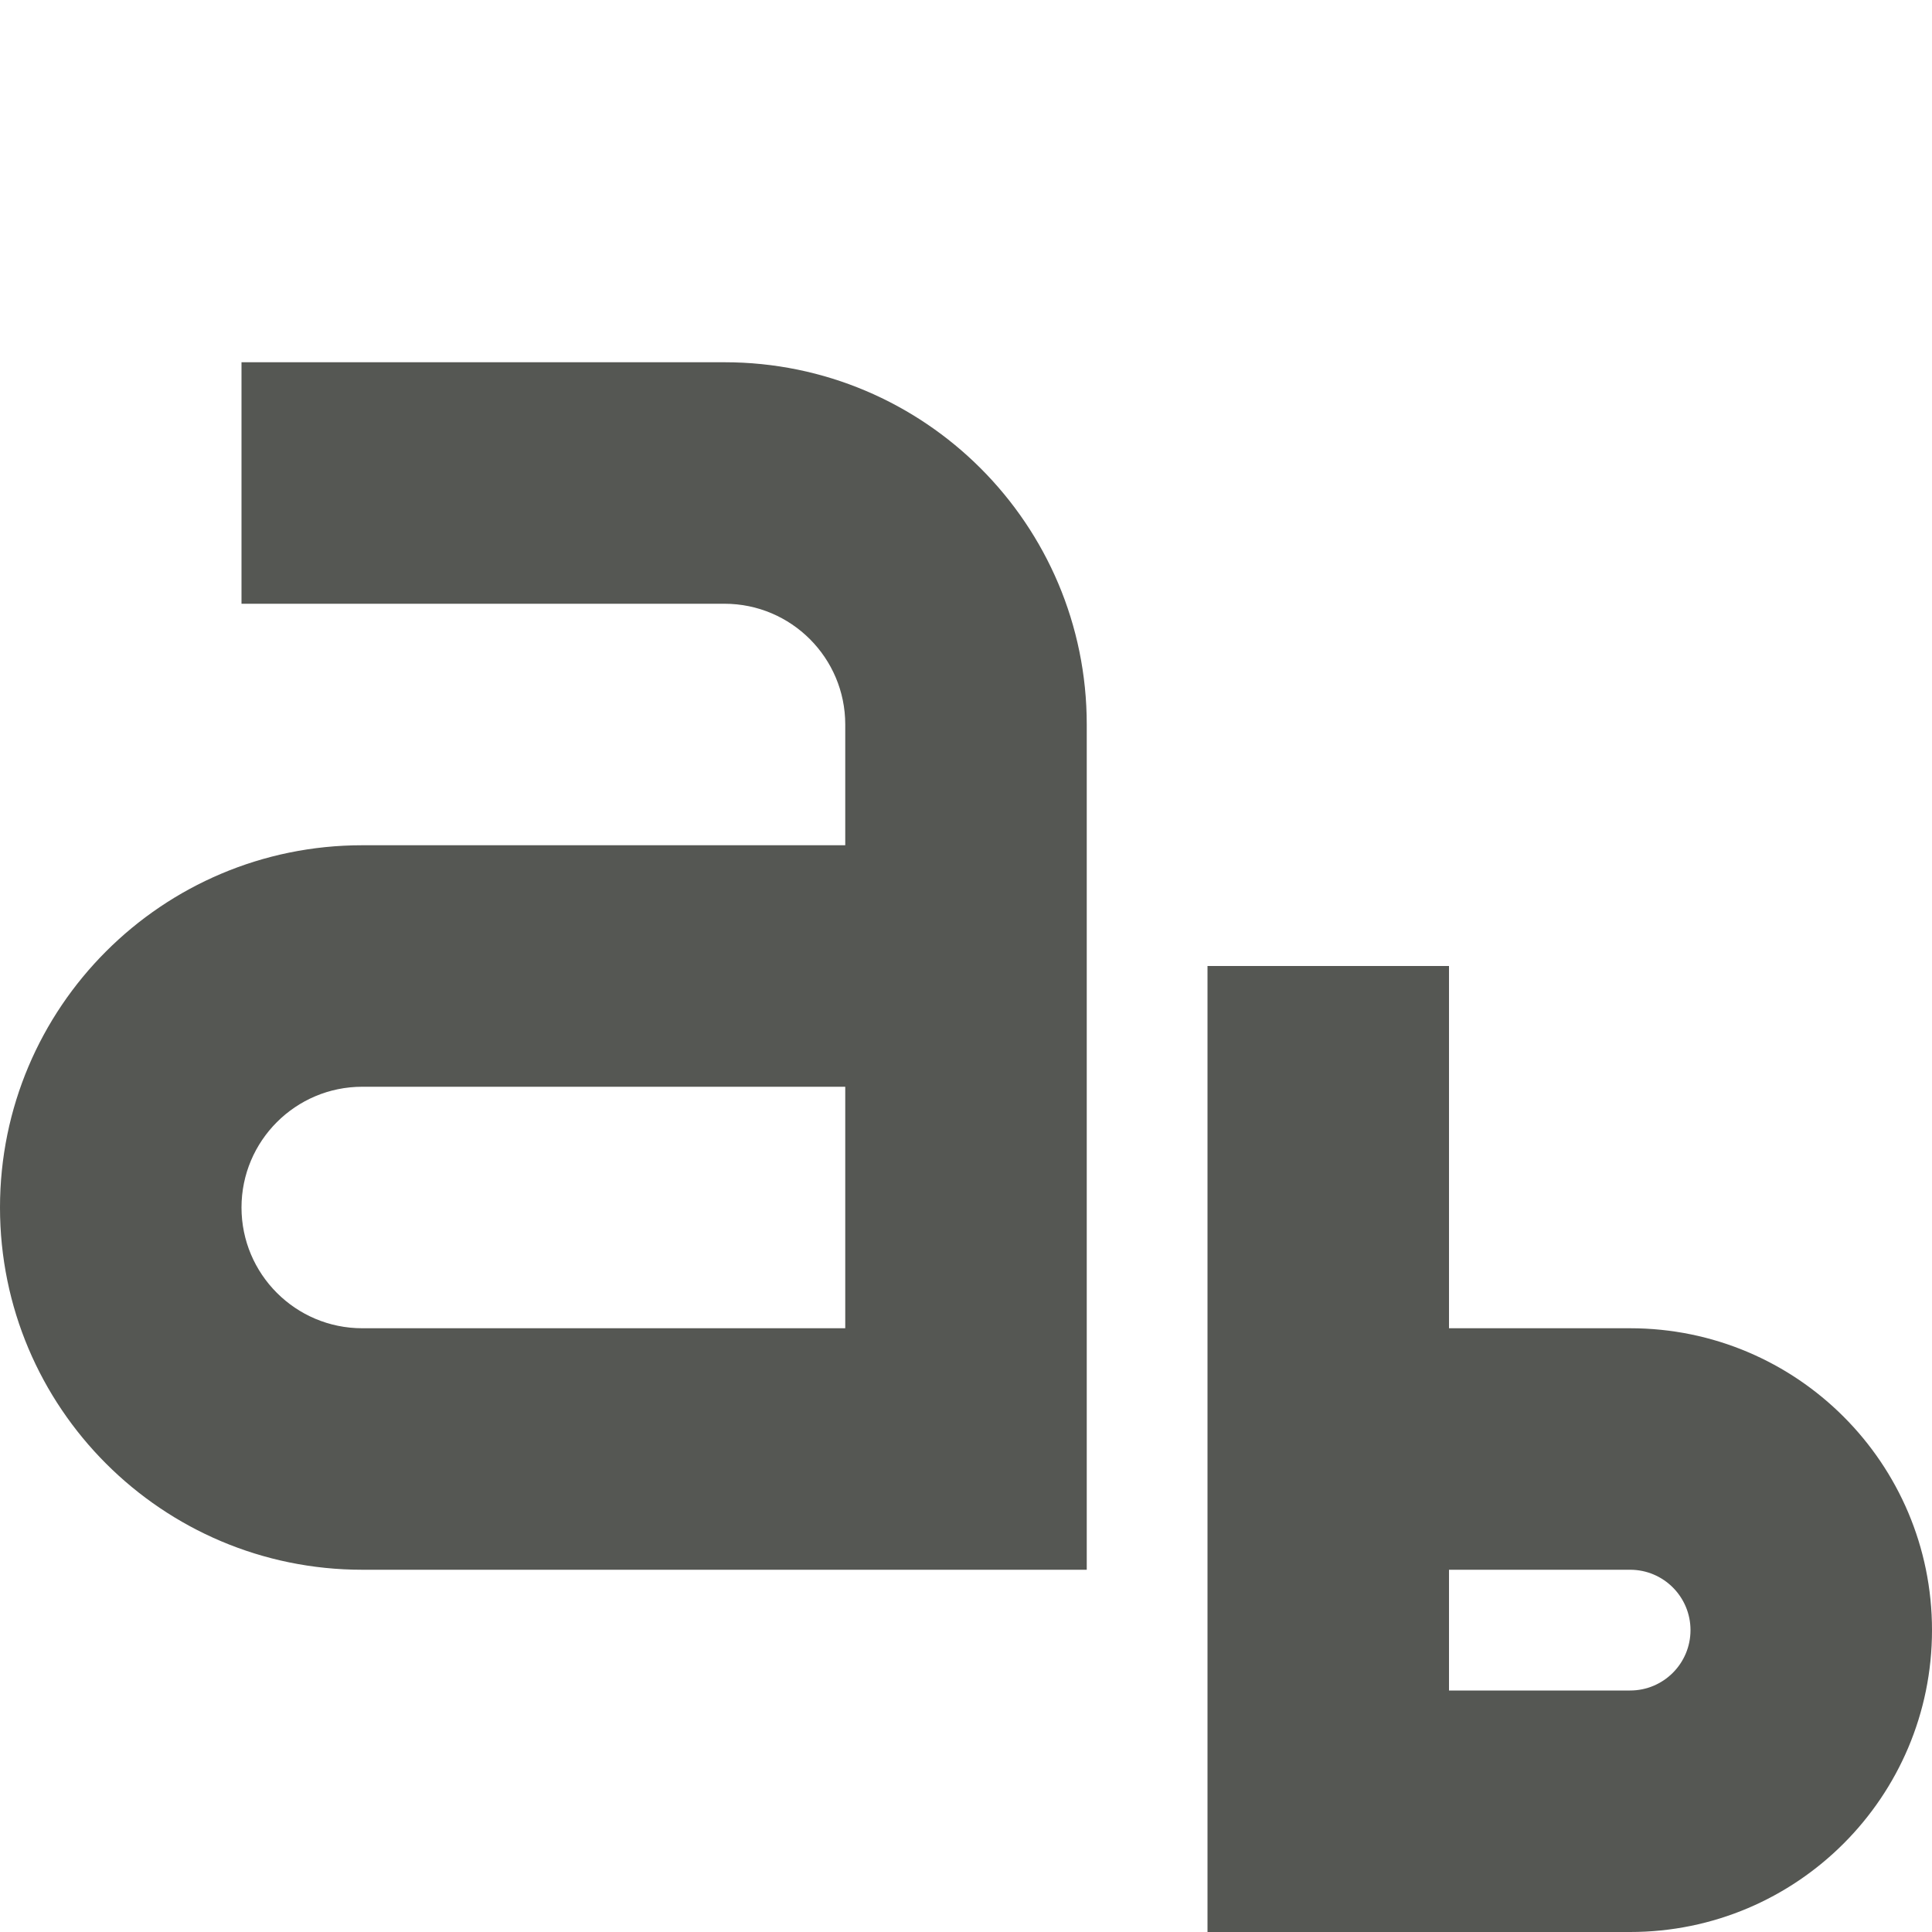
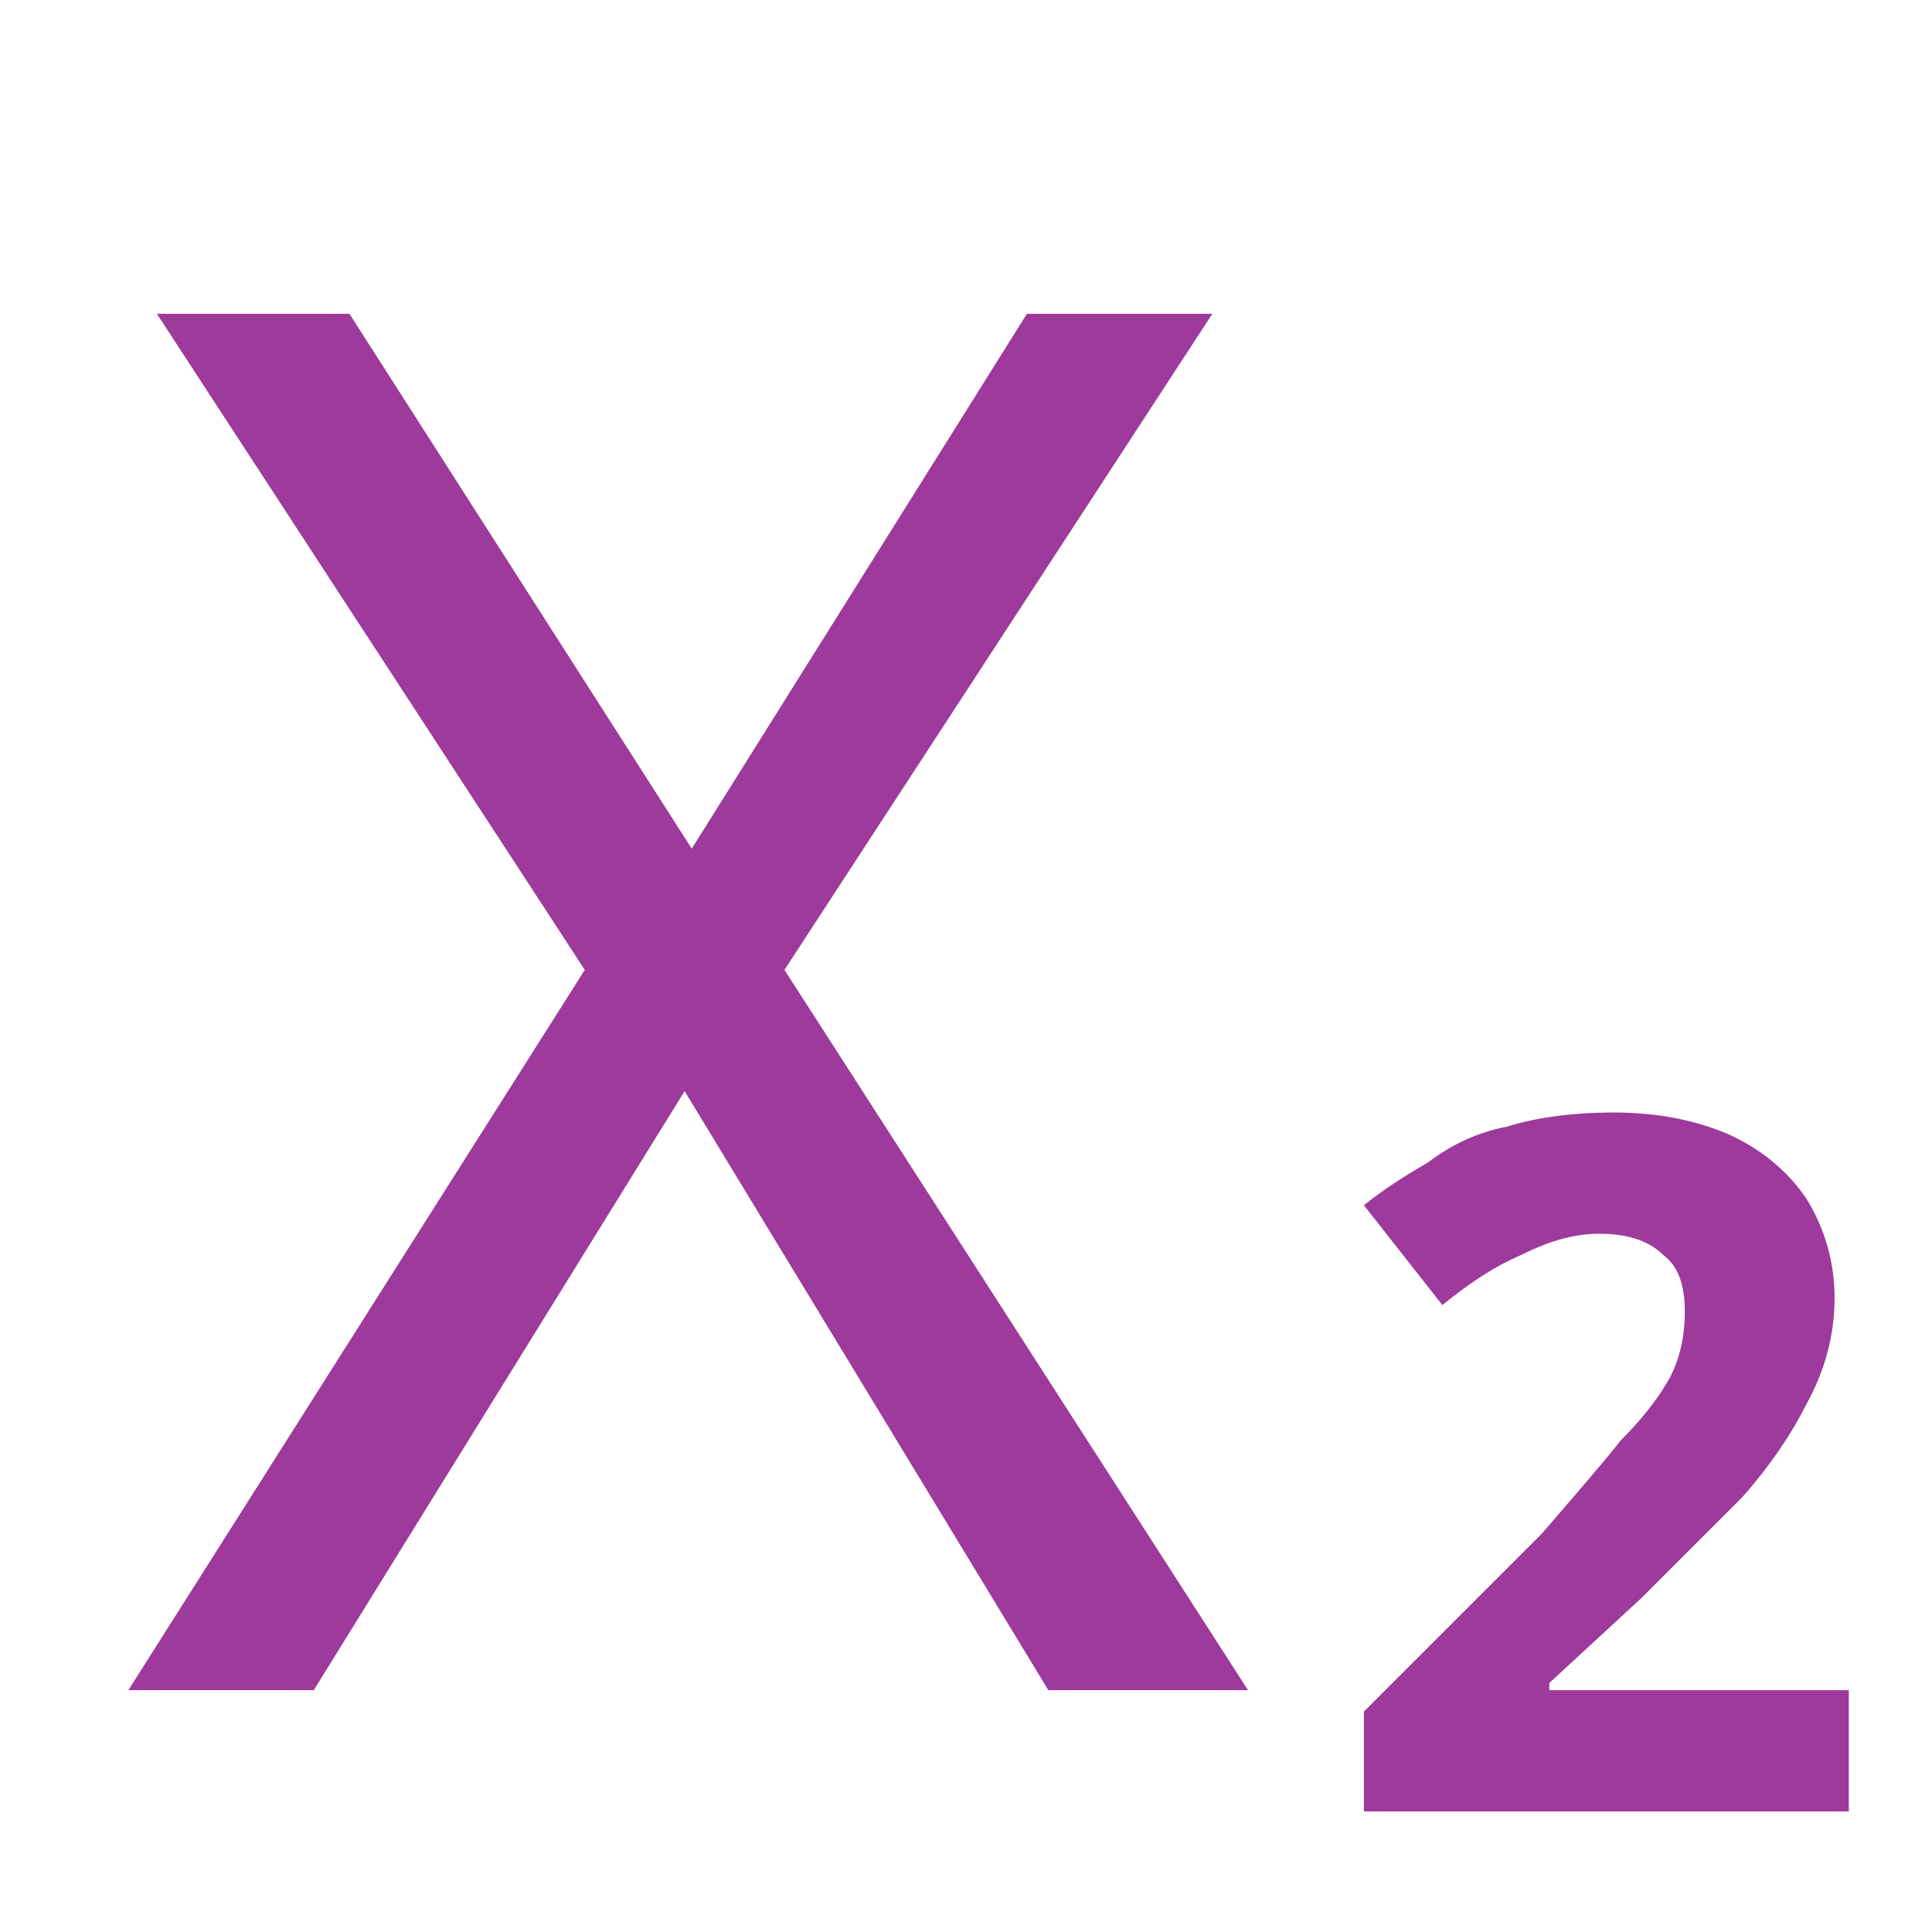
- <svg xmlns="http://www.w3.org/2000/svg" viewBox="0 0 16 16">
-   <path d="m2 3v2h4c.552 0 1 .448 1 1v1h-4c-1.657 0-3 1.343-3 3 0 1.657 1.343 3 3 3h6v-7c0-1.657-1.343-3-3-3zm8 5v8h2 1.5a2.5 2.5 0 0 0 2.5-2.5 2.5 2.5 0 0 0 -2.5-2.5h-1.5v-3zm-7 1h4v2h-4c-.552 0-1-.448-1-1 0-.552.448-1 1-1zm9 4h1.5a.5.5 0 0 1 .5.5.5.5 0 0 1 -.5.5h-1.5z" fill="#555753" />
+ <svg xmlns="http://www.w3.org/2000/svg" xmlns:xlink="http://www.w3.org/1999/xlink" height="16" viewBox="0 0 4.233 4.233" width="16" version="1.1" id="svg21">
+   <defs id="defs25" />
+   <linearGradient id="a">
+     <stop offset="0" stop-color="#5c5c5c" id="stop2" />
+     <stop offset="1" stop-color="#5c5c5c" stop-opacity="0" id="stop4" />
+   </linearGradient>
+   <linearGradient id="b" gradientUnits="userSpaceOnUse" x1="40.633" x2="49.035" xlink:href="#a" y1="-5.679" y2="77.697" gradientTransform="matrix(0.03307292,0,0,0.03152319,0.4305085,0.4256912)" />
+   <linearGradient id="c" gradientUnits="userSpaceOnUse" x1="99.734" x2="104.532" xlink:href="#a" y1="37.847" y2="114.114" gradientTransform="matrix(0.02480469,0,0,0.02480469,1.421972,0.5858849)" />
+   <text xml:space="preserve" style="font-style:normal;font-weight:normal;font-size:4.233px;line-height:1.25;font-family:sans-serif;letter-spacing:0px;word-spacing:0px;fill:#9d3a9b;fill-opacity:1;stroke:none;stroke-width:0.265" x="0.265" y="3.704" id="text824">
+     <tspan id="tspan822" x="0.265" y="3.704" style="font-style:normal;font-variant:normal;font-weight:normal;font-stretch:normal;font-size:4.233px;font-family:Nunito;-inkscape-font-specification:Nunito;fill:#9d3a9b;stroke-width:0.265">X</tspan>
+   </text>
+   <text xml:space="preserve" style="font-style:normal;font-variant:normal;font-weight:800;font-stretch:normal;font-size:2.117px;line-height:1.25;font-family:Nunito;-inkscape-font-specification:'Nunito Ultra-Bold';letter-spacing:0px;word-spacing:0px;fill:#9d3a9b;fill-opacity:1;stroke:none;stroke-width:0.265" x="2.91" y="3.969" id="text828">
+     <tspan id="tspan826" x="2.91" y="3.969" style="font-style:normal;font-variant:normal;font-weight:bold;font-stretch:normal;font-size:2.117px;font-family:Nunito;-inkscape-font-specification:'Nunito Bold';fill:#9d3a9b;stroke-width:0.265">2</tspan>
+   </text>
</svg>
